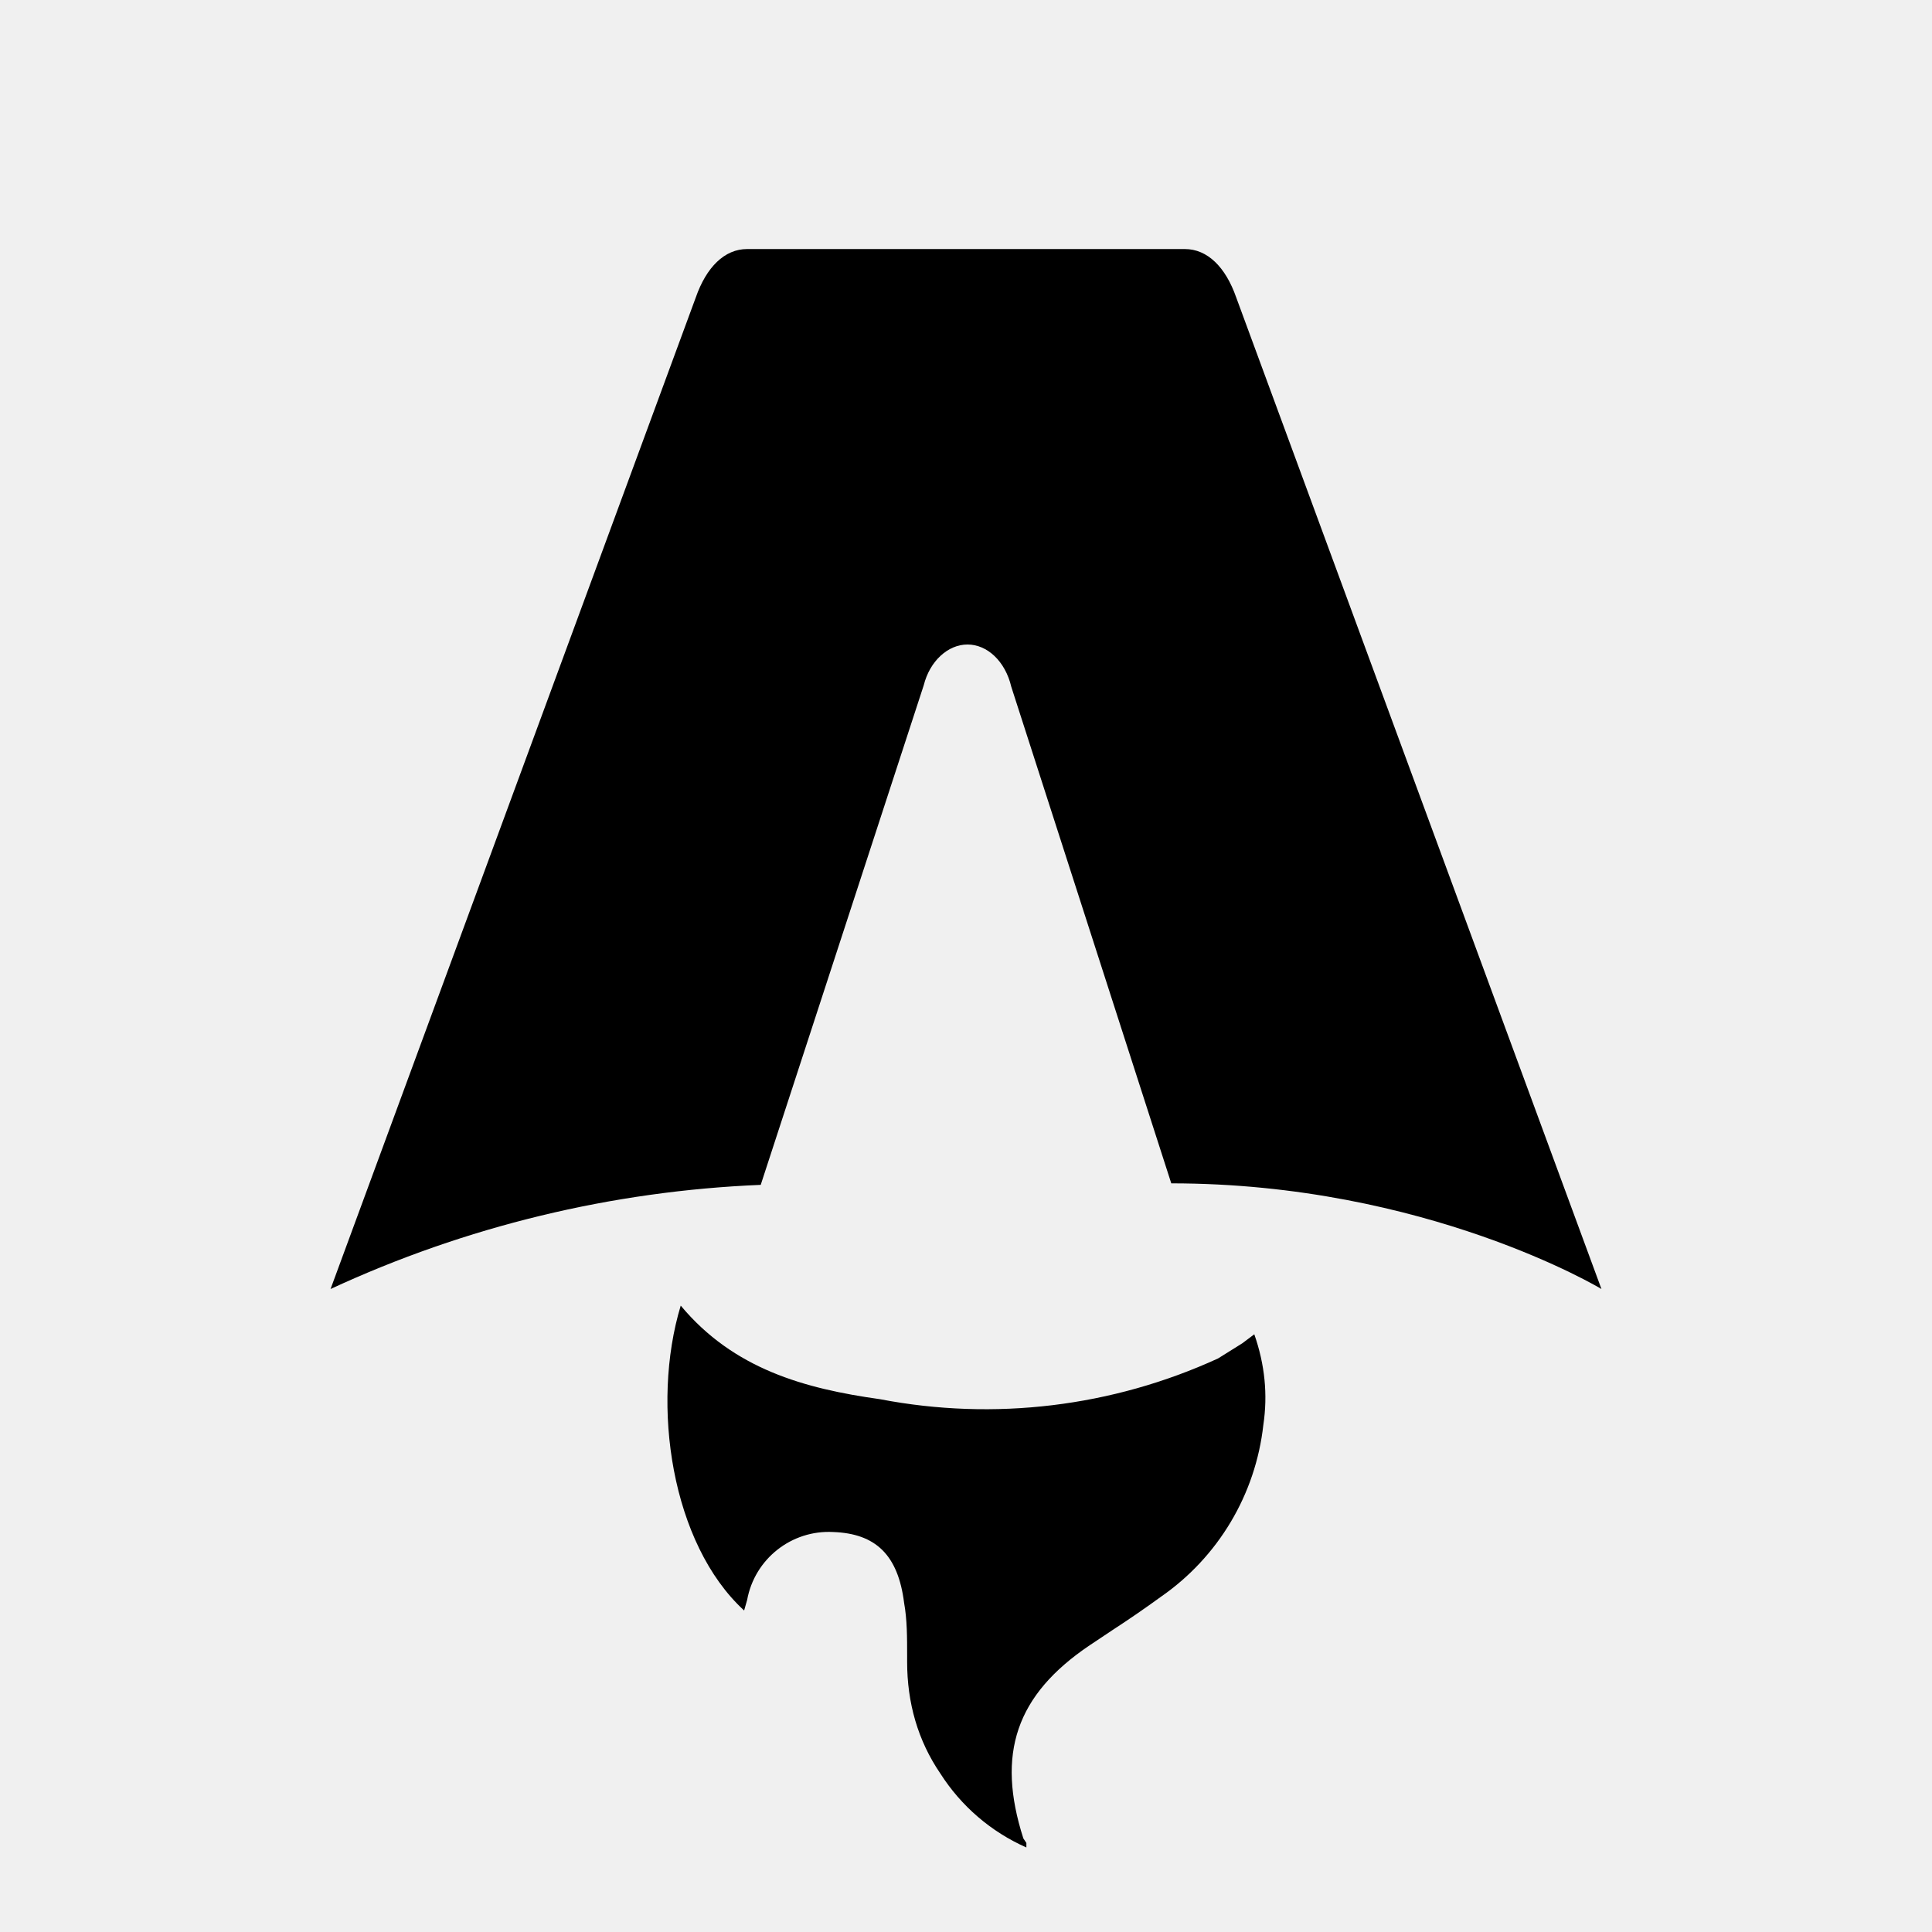
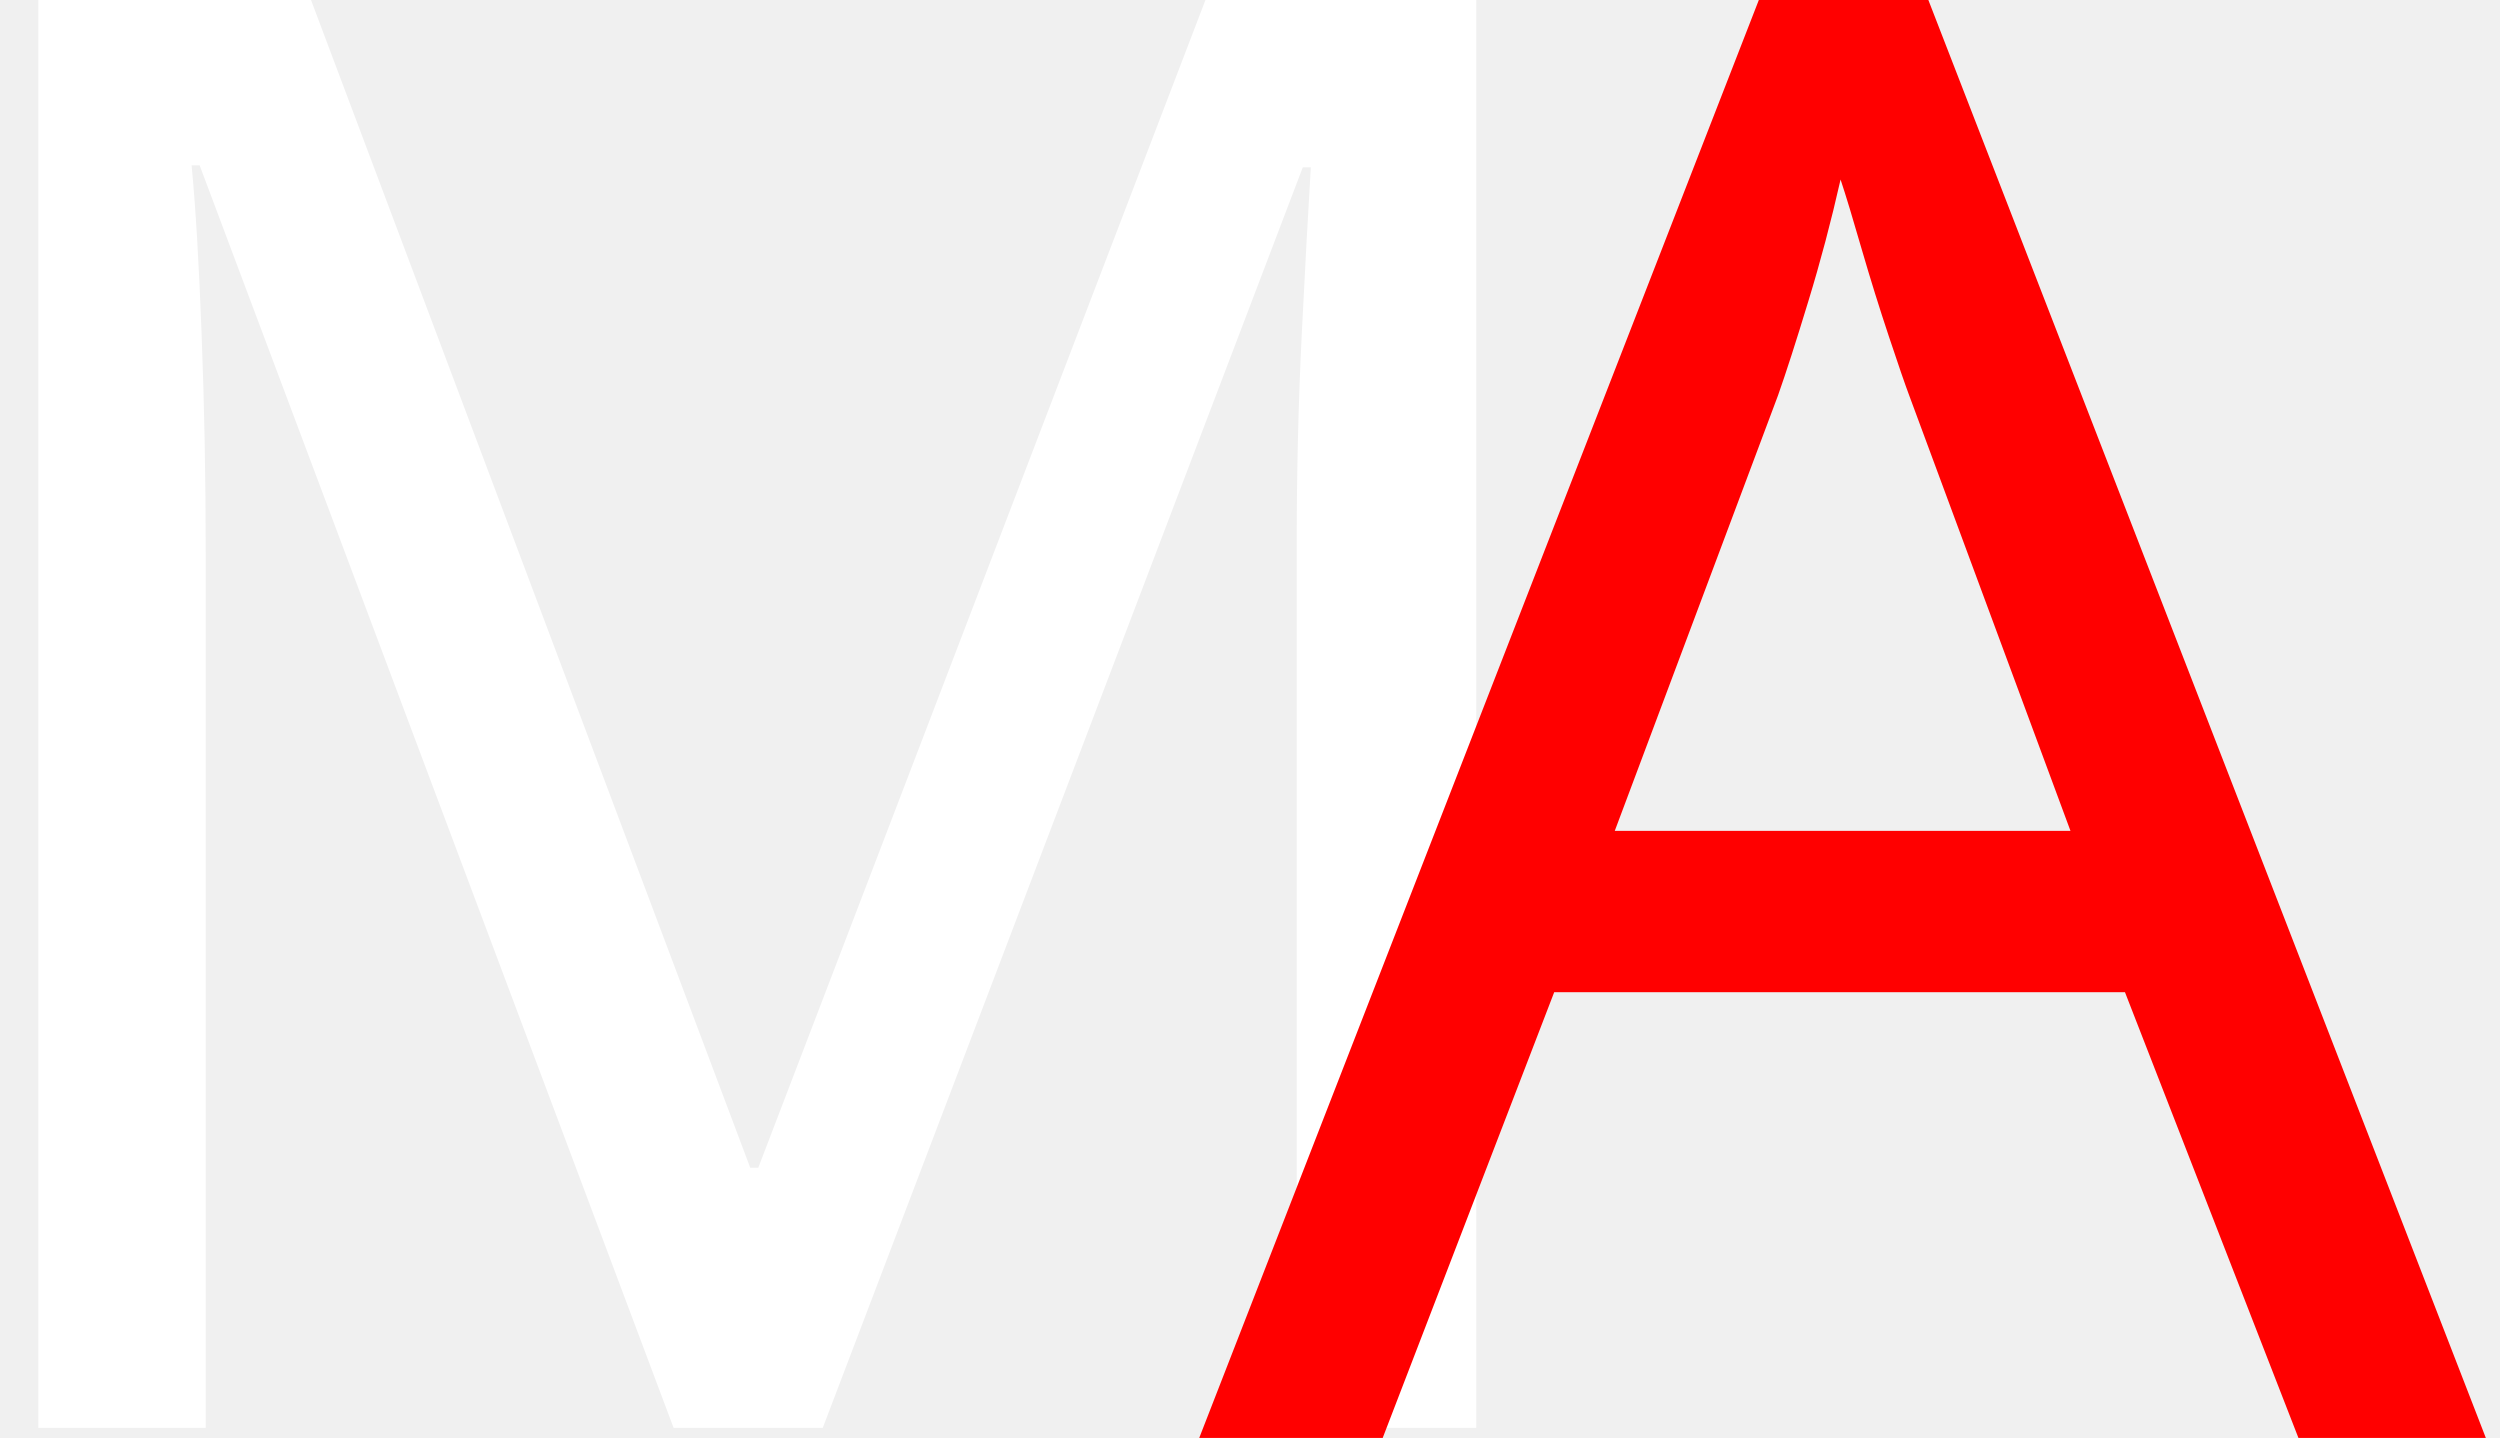
- <svg xmlns="http://www.w3.org/2000/svg" fill="none" viewBox="0 0 128 128">
-   <path d="M50.4 78.5a75.1 75.1 0 0 0-28.5 6.9l24.2-65.7c.7-2 1.9-3.2 3.4-3.2h29c1.5 0 2.7 1.2 3.4 3.2l24.2 65.7s-11.6-7-28.5-7L67 45.5c-.4-1.7-1.6-2.8-2.9-2.8-1.3 0-2.5 1.1-2.9 2.7L50.4 78.5Zm-1.1 28.2Zm-4.2-20.2c-2 6.6-.6 15.8 4.2 20.2a17.5 17.5 0 0 1 .2-.7 5.5 5.5 0 0 1 5.7-4.5c2.8.1 4.3 1.5 4.7 4.7.2 1.1.2 2.3.2 3.5v.4c0 2.7.7 5.2 2.2 7.4a13 13 0 0 0 5.7 4.9v-.3l-.2-.3c-1.8-5.6-.5-9.5 4.4-12.8l1.5-1a73 73 0 0 0 3.2-2.2 16 16 0 0 0 6.8-11.4c.3-2 .1-4-.6-6l-.8.6-1.6 1a37 37 0 0 1-22.4 2.7c-5-.7-9.7-2-13.2-6.2Z" />
-   <style>
-         path { fill: #000; }
-         @media (prefers-color-scheme: dark) {
-             path { fill: #FFF; }
-         }
-     </style>
+ <svg xmlns="http://www.w3.org/2000/svg" width="826.415" height="475.334" viewBox="0 0 218.656 125.765" version="1.1" id="svg1">
+   <defs id="defs1" />
+   <g id="layer1" transform="translate(-25.49999,-77.00001)">
+     <text xml:space="preserve" style="font-style:normal;font-variant:normal;font-weight:normal;font-stretch:normal;font-size:176.389px;line-height:0;font-family:'Playfair Display';-inkscape-font-specification:'Playfair Display';letter-spacing:0px;word-spacing:0px;direction:rtl;fill:#ffffff;fill-opacity:1;stroke-width:4.68;paint-order:markers fill stroke" x="171.727" y="201.883" id="text1">
+       <tspan id="tspan1" x="171.727" y="201.883" style="font-style:normal;font-variant:normal;font-weight:normal;font-stretch:normal;font-size:176.389px;font-family:'Playfair Display';-inkscape-font-specification:'Playfair Display';fill:#ffffff;fill-opacity:1;stroke-width:4.68">M</tspan>
+     </text>
+     <text xml:space="preserve" style="font-style:normal;font-variant:normal;font-weight:normal;font-stretch:normal;font-size:176.389px;line-height:0;font-family:'Playfair Display';-inkscape-font-specification:'Playfair Display';letter-spacing:0px;word-spacing:0px;direction:rtl;fill:#ff0000;fill-opacity:1;stroke-width:4.68;paint-order:markers fill stroke" x="243.097" y="202.765" id="text2">
+       <tspan id="tspan2" x="243.097" y="202.765" style="font-style:normal;font-variant:normal;font-weight:normal;font-stretch:normal;font-size:176.389px;font-family:'Playfair Display';-inkscape-font-specification:'Playfair Display';fill:#ff0000;fill-opacity:1;stroke-width:4.68">A</tspan>
+     </text>
+   </g>
</svg>
